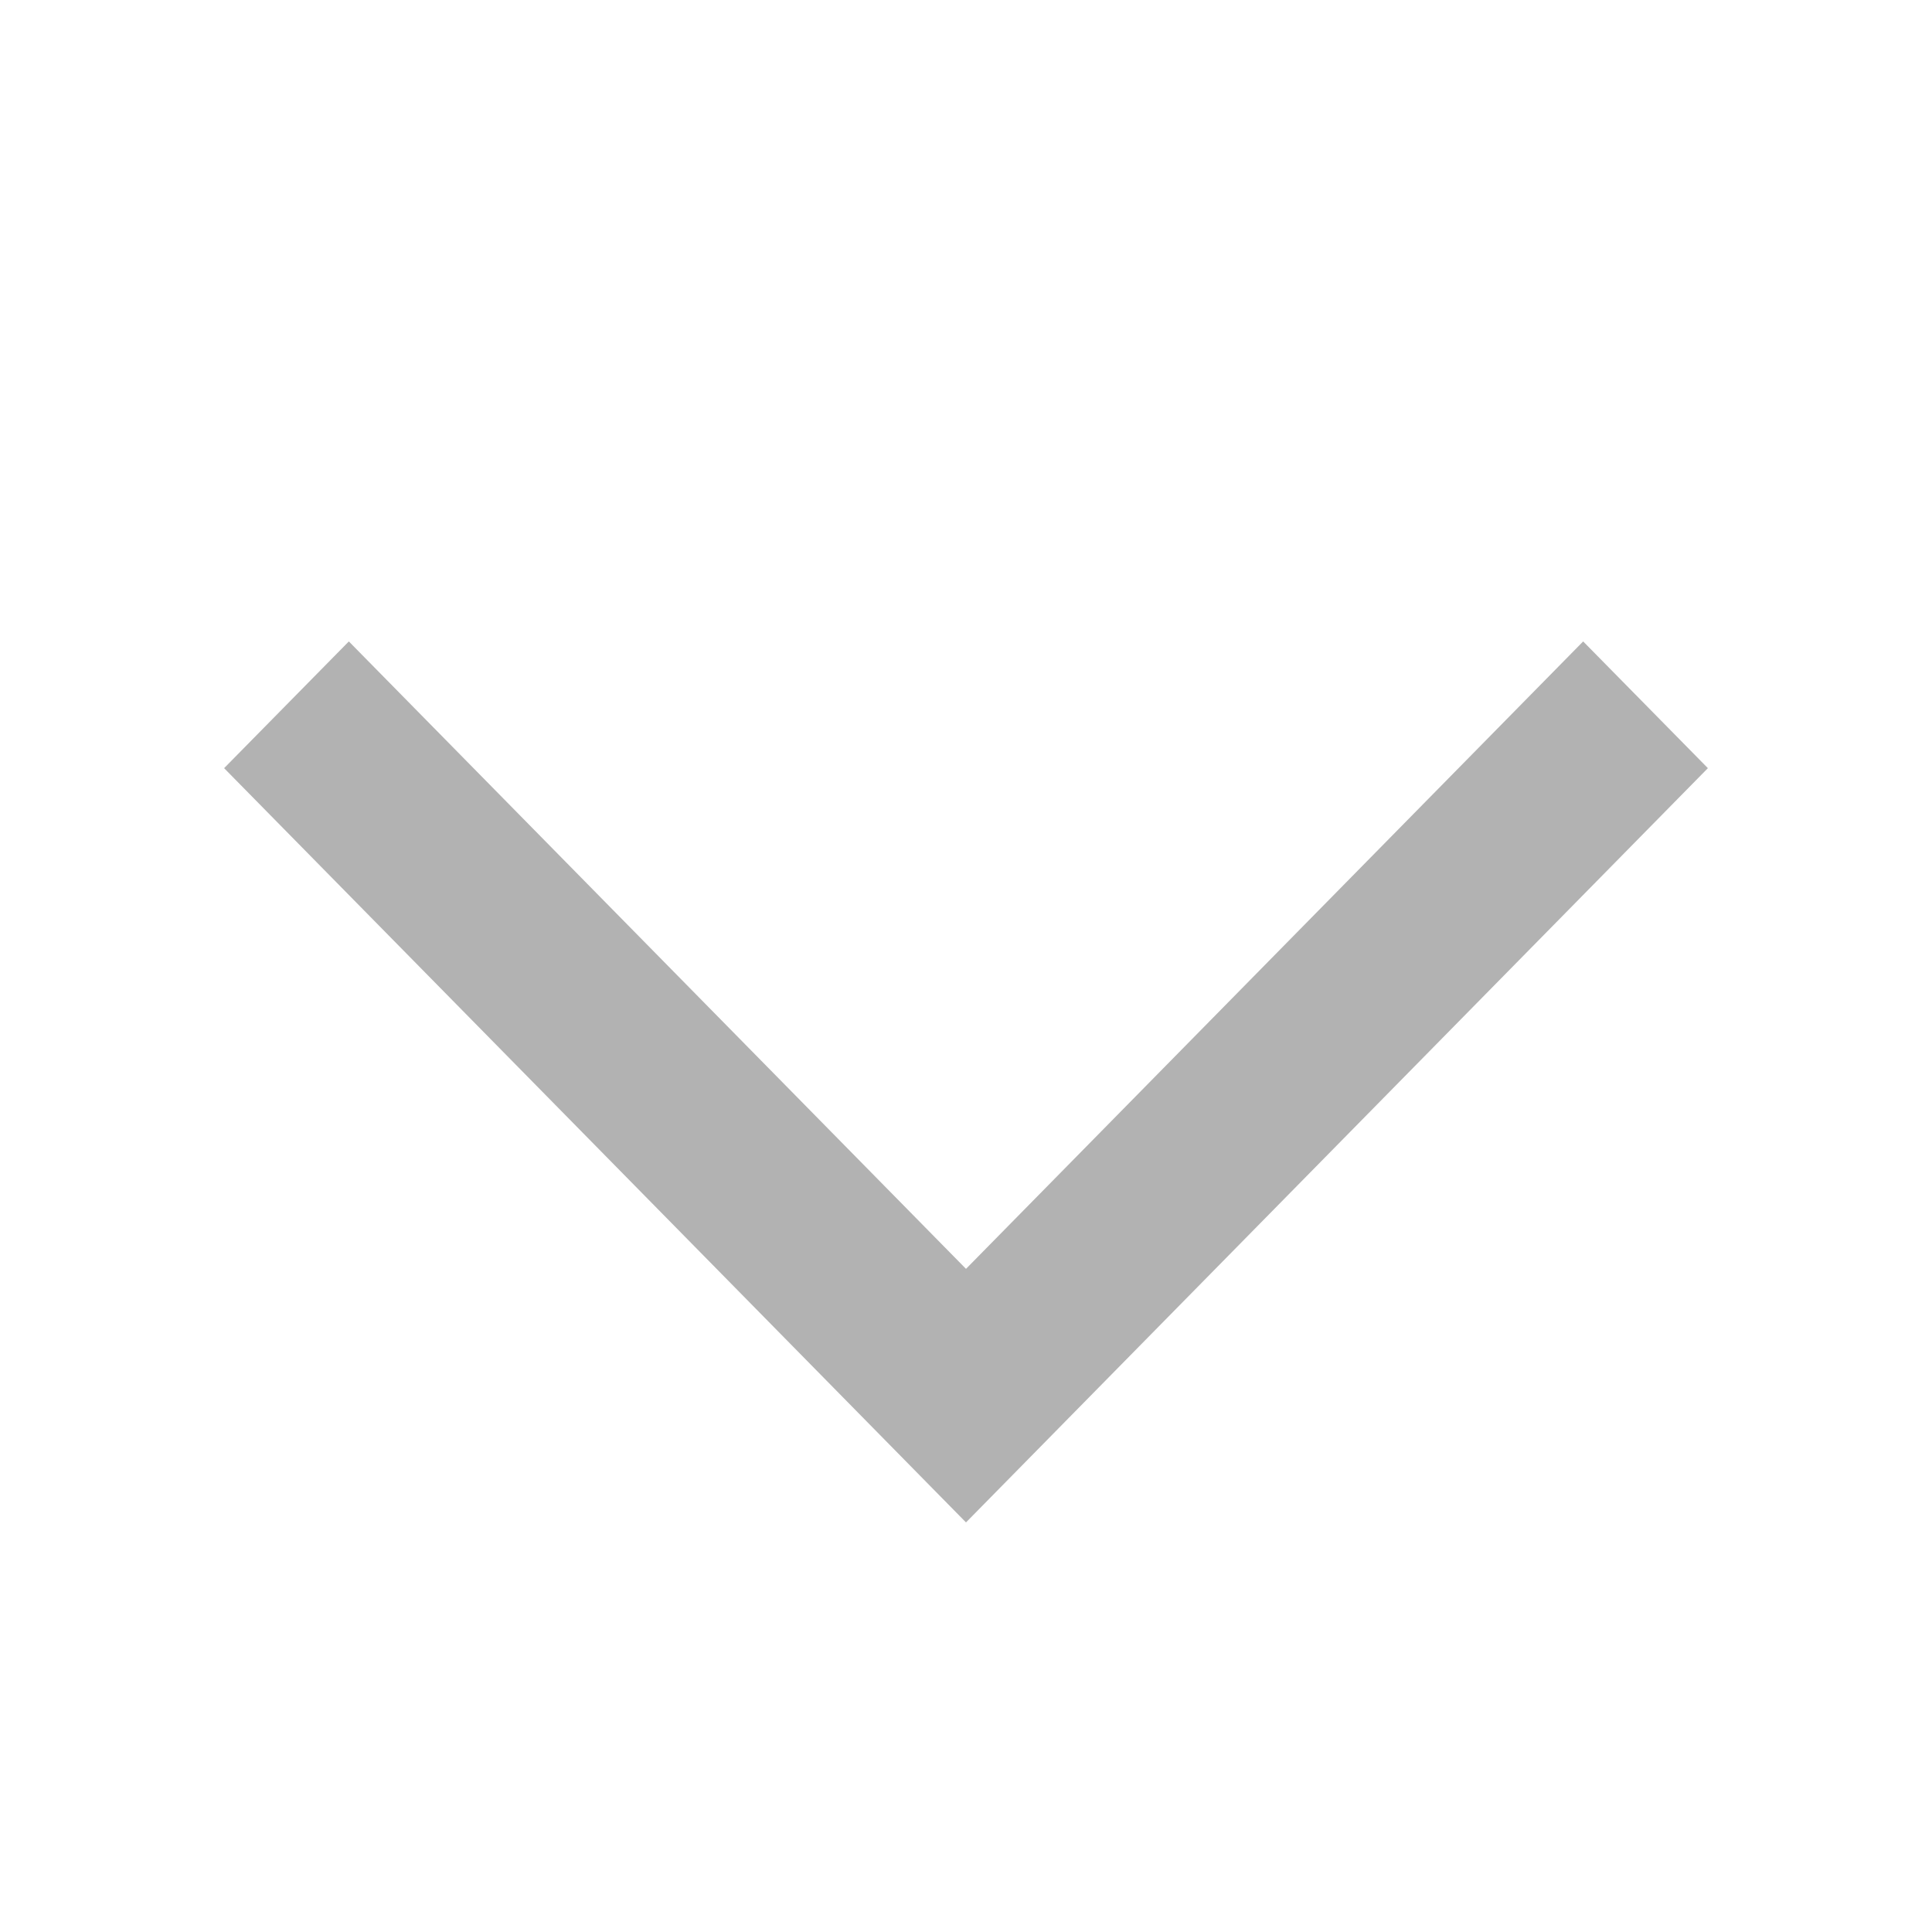
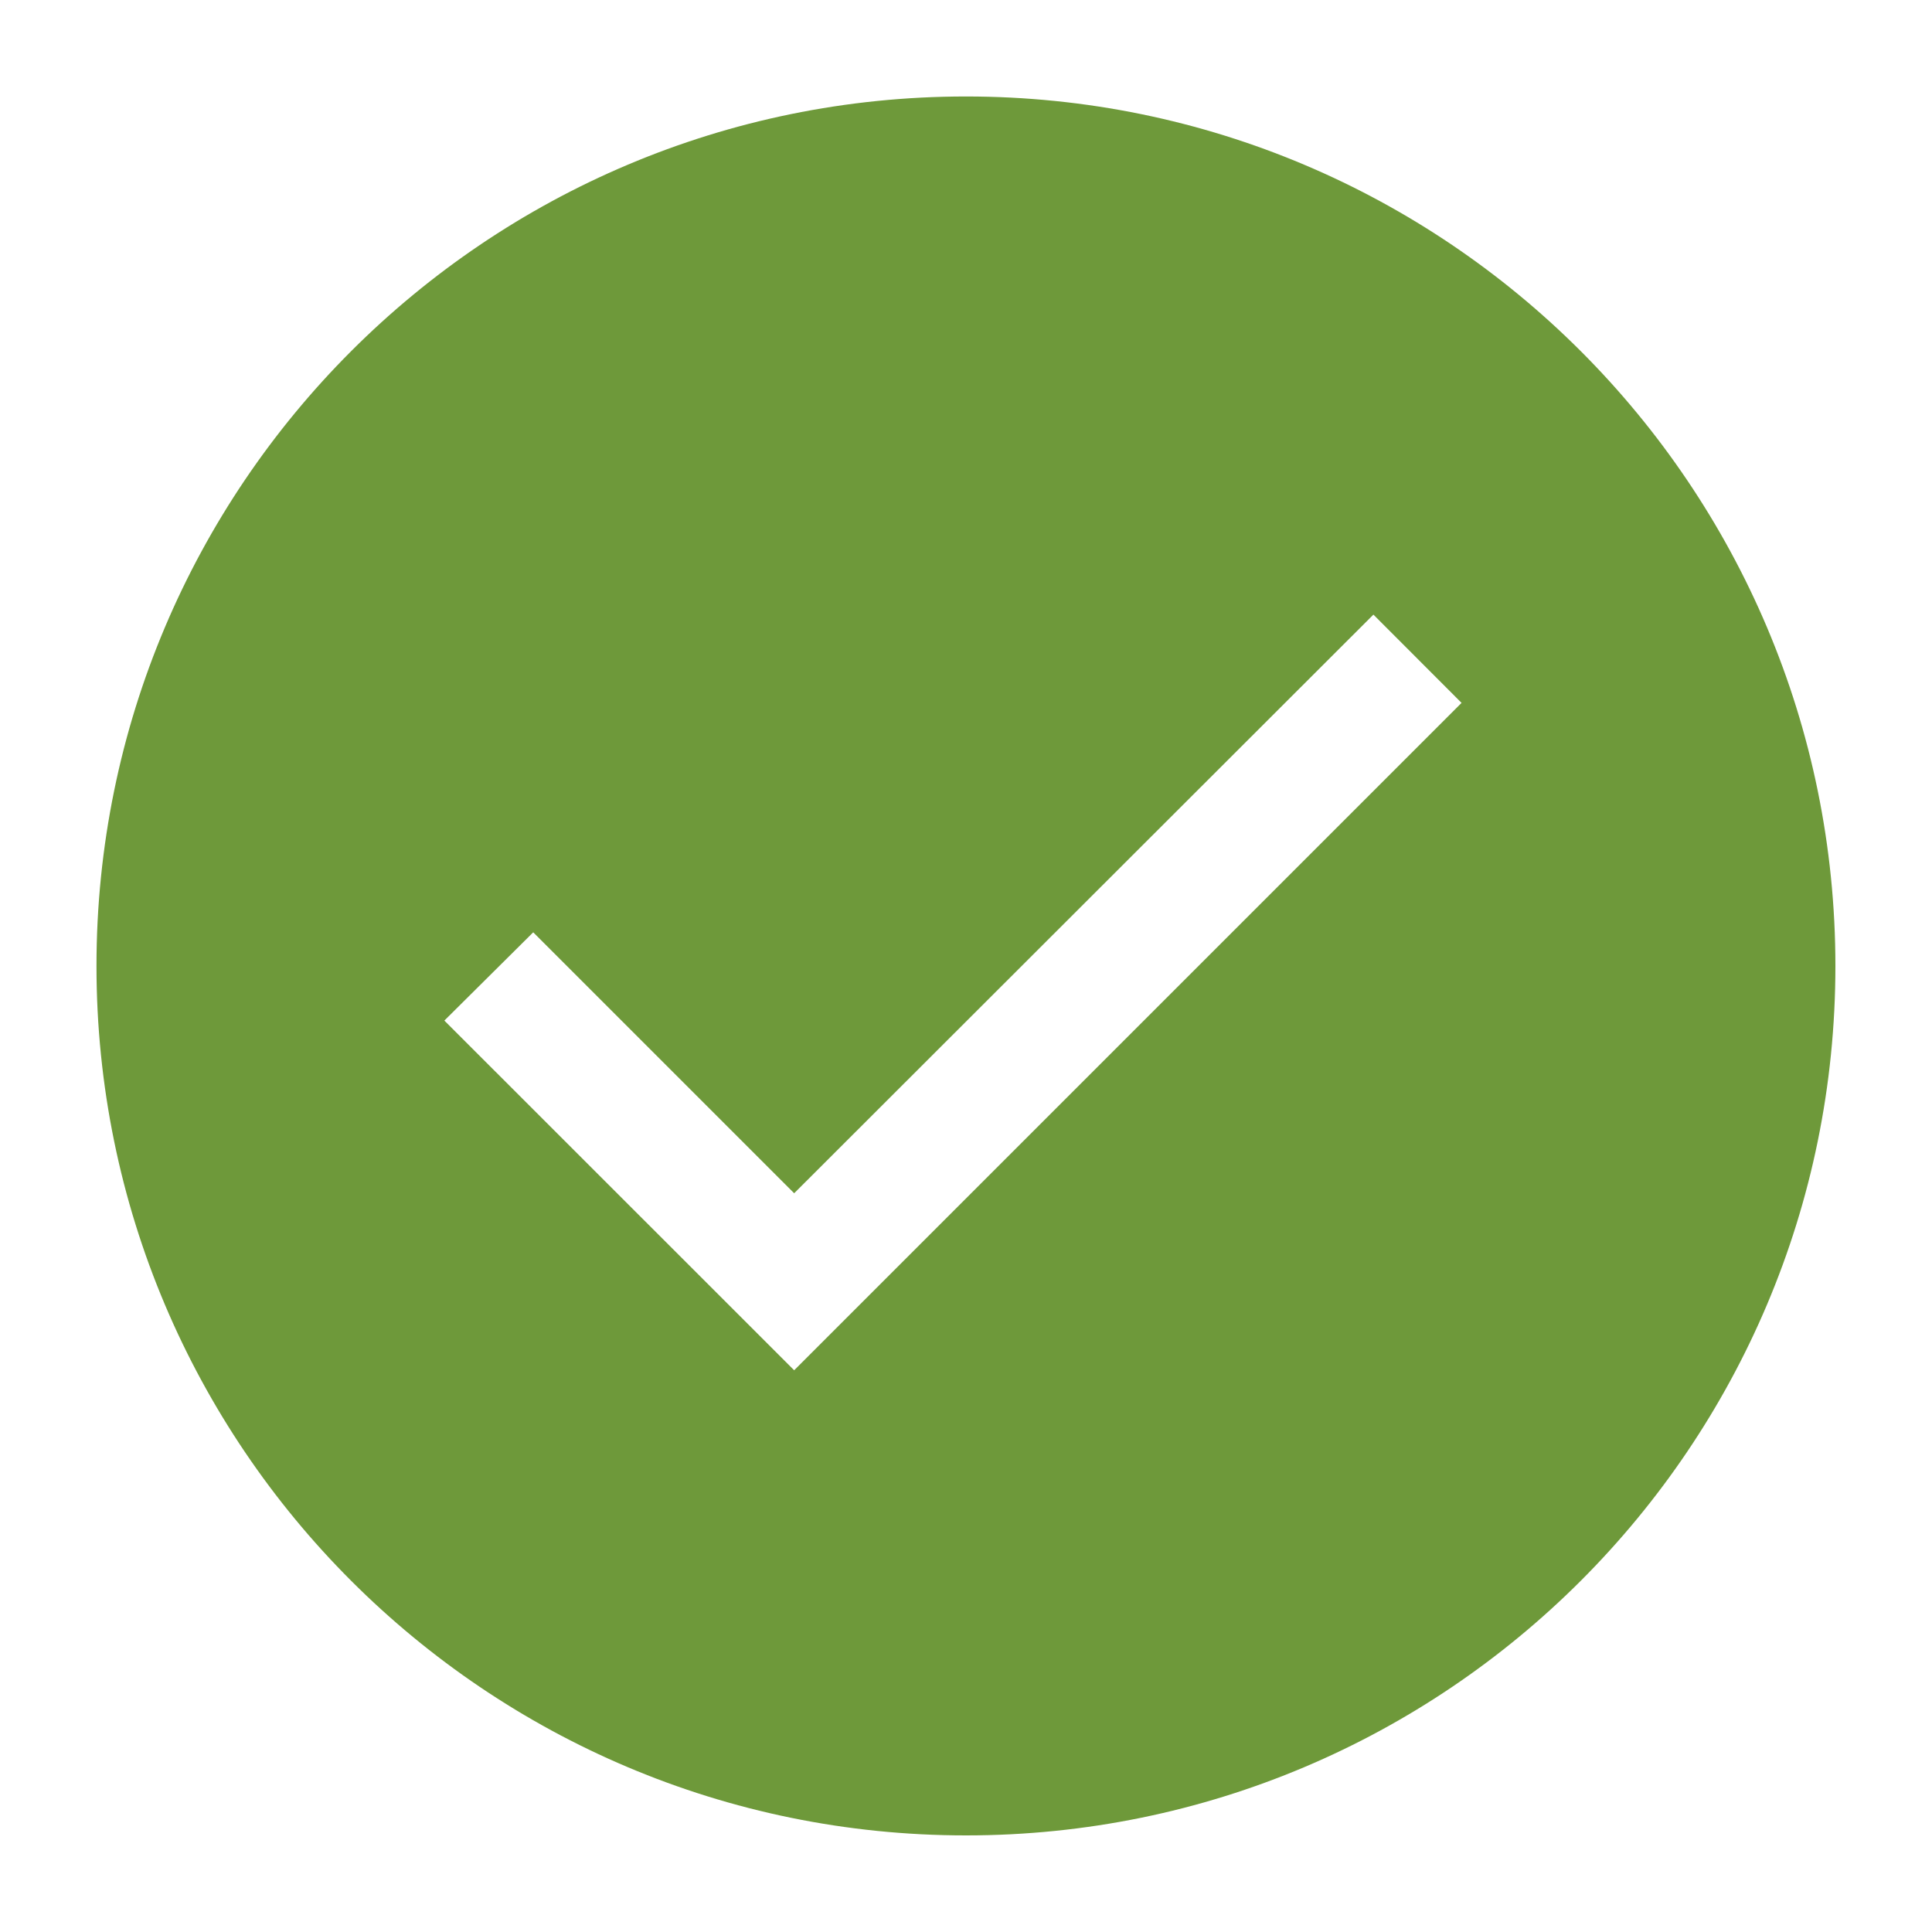
- <svg xmlns="http://www.w3.org/2000/svg" width="25" height="25" viewBox="0 0 25 25" fill="none">
-   <path fill-rule="evenodd" clip-rule="evenodd" d="M22.1 9.94L12.5 19.7L2.9 9.94L4.514 8.3L12.5 16.419L20.486 8.3L22.1 9.94Z" fill="#B2B2B2" />
+ <svg xmlns="http://www.w3.org/2000/svg" width="16" height="16" viewBox="0 0 16 16" fill="none">
+   <path fill-rule="evenodd" clip-rule="evenodd" d="M8 0.799C4.023 0.799 0.799 4.023 0.799 8C0.799 11.977 4.023 15.2 8 15.2C11.977 15.2 15.2 11.977 15.2 8C15.2 4.023 11.977 0.799 8 0.799ZM4.416 7.721L6.577 9.882L11.374 5.09L12.104 5.821L6.577 11.348L3.68 8.452L4.416 7.721Z" fill="#6E993A" />
</svg>
